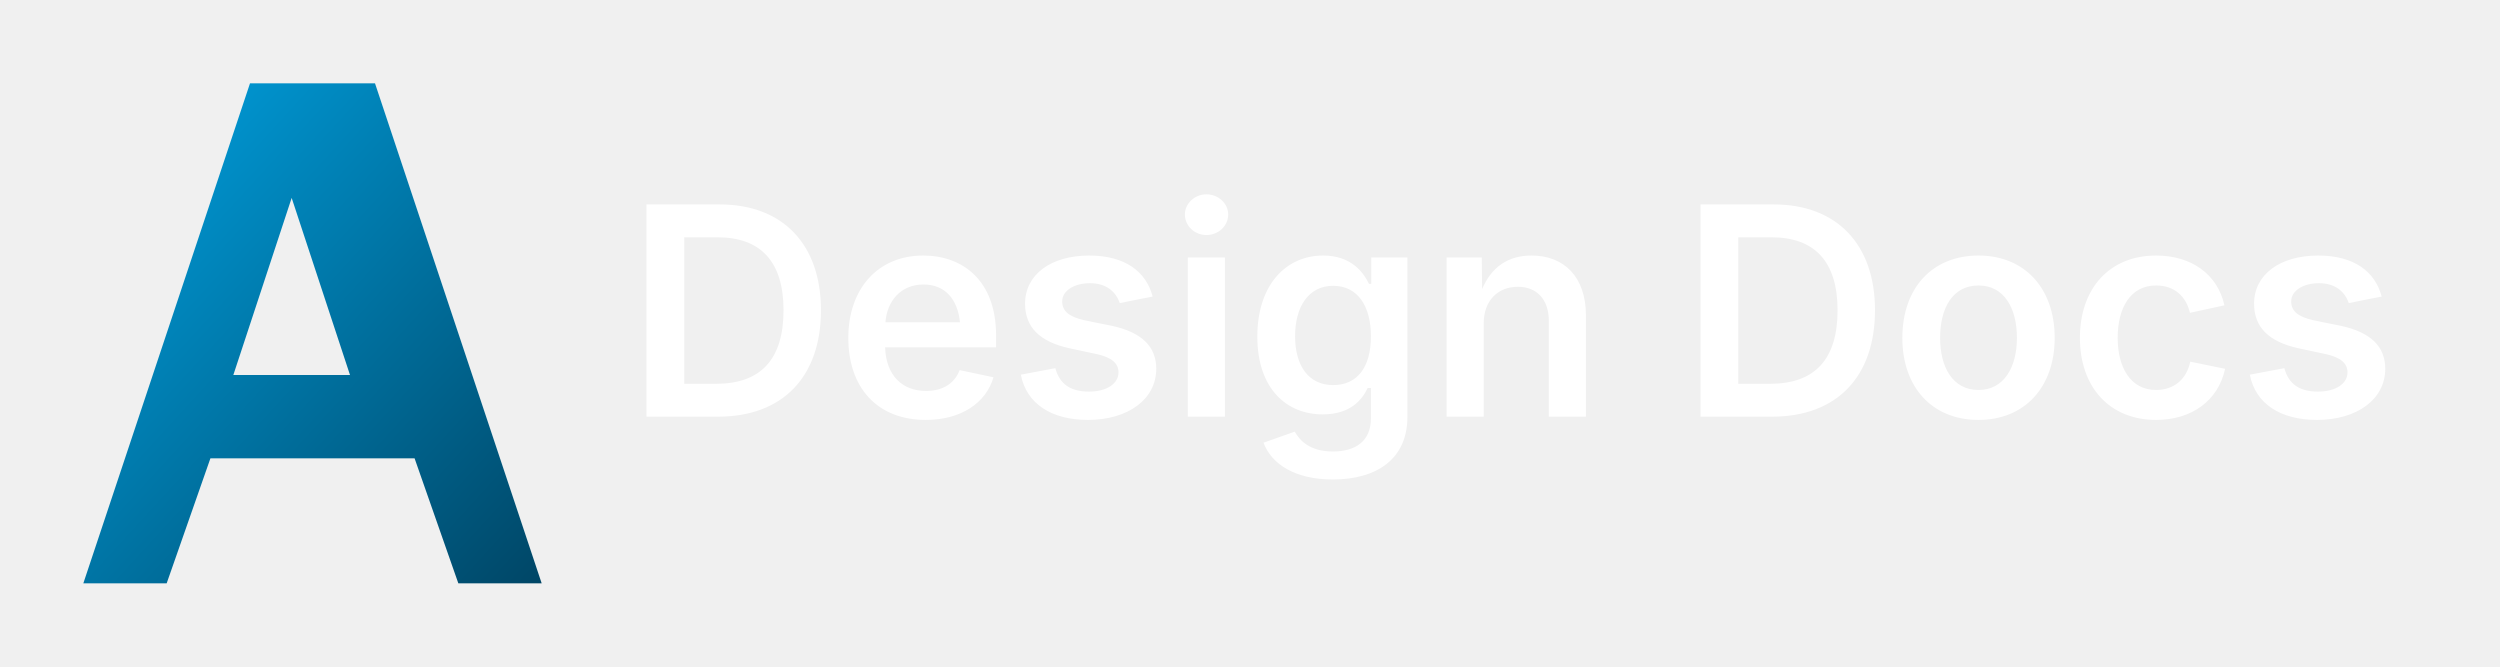
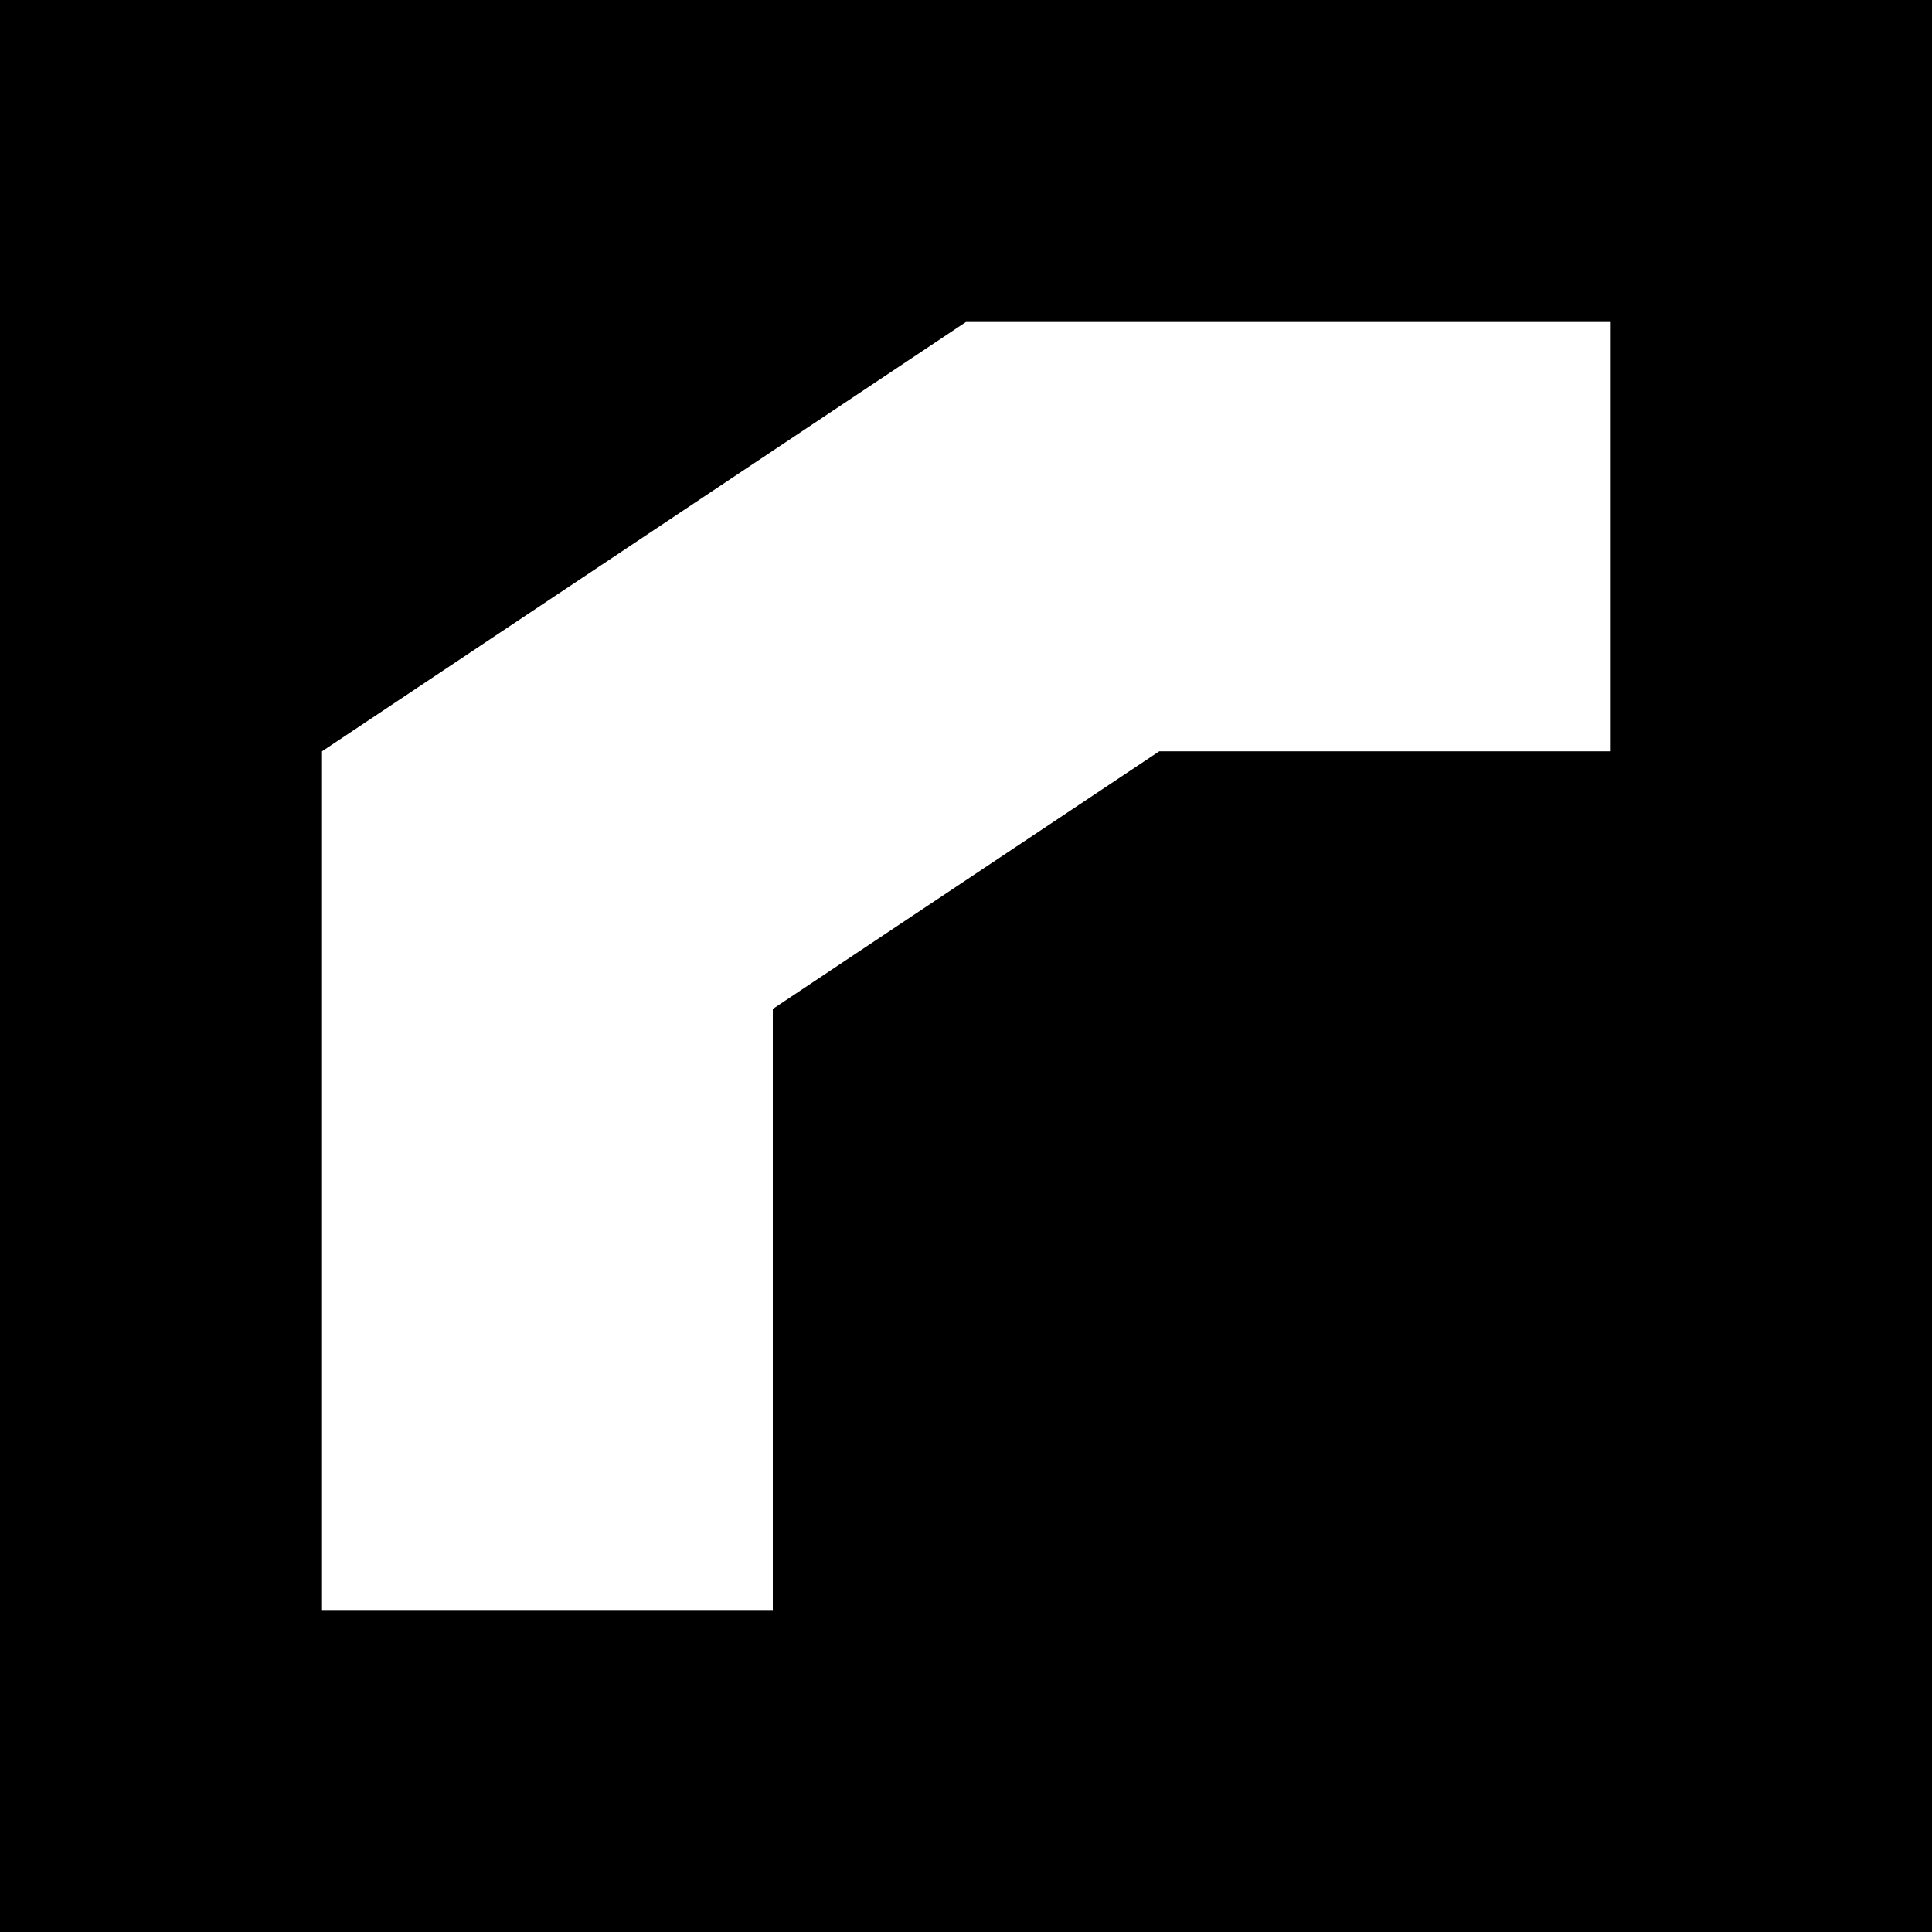
- <svg xmlns="http://www.w3.org/2000/svg" width="120" height="32" viewBox="0 0 120 32" role="img" aria-labelledby="title desc">
-   <defs>
-     <linearGradient id="grad" x1="0%" y1="0%" x2="100%" y2="100%">
-       <stop offset="0%" stop-color="#00A3E3" />
-       <stop offset="100%" stop-color="#004666" />
-     </linearGradient>
-   </defs>
-   <g fill="none" fill-rule="evenodd" transform="translate(4 4)">
-     <path d="M8 0L0 24h4l2.1-6h9.8L18 24h4L14 0h-6zM7.2 14L10 5.5 12.8 14H7.2z" fill="url(#grad)" />
-     <text x="26" y="16" font-family="system-ui, -apple-system, BlinkMacSystemFont, 'Segoe UI', sans-serif" font-weight="600" font-size="14" fill="#ffffff">
-       Design Docs
-     </text>
-   </g>
+ <svg xmlns="http://www.w3.org/2000/svg" width="180" height="180" viewBox="0 0 180 180" role="img" aria-labelledby="title desc">
+   <rect width="180" height="180" fill="#000000" />
+   <path d="M30 70L90 30H150V70H108L72 94V150H30V70Z" fill="#ffffff" />
</svg>
